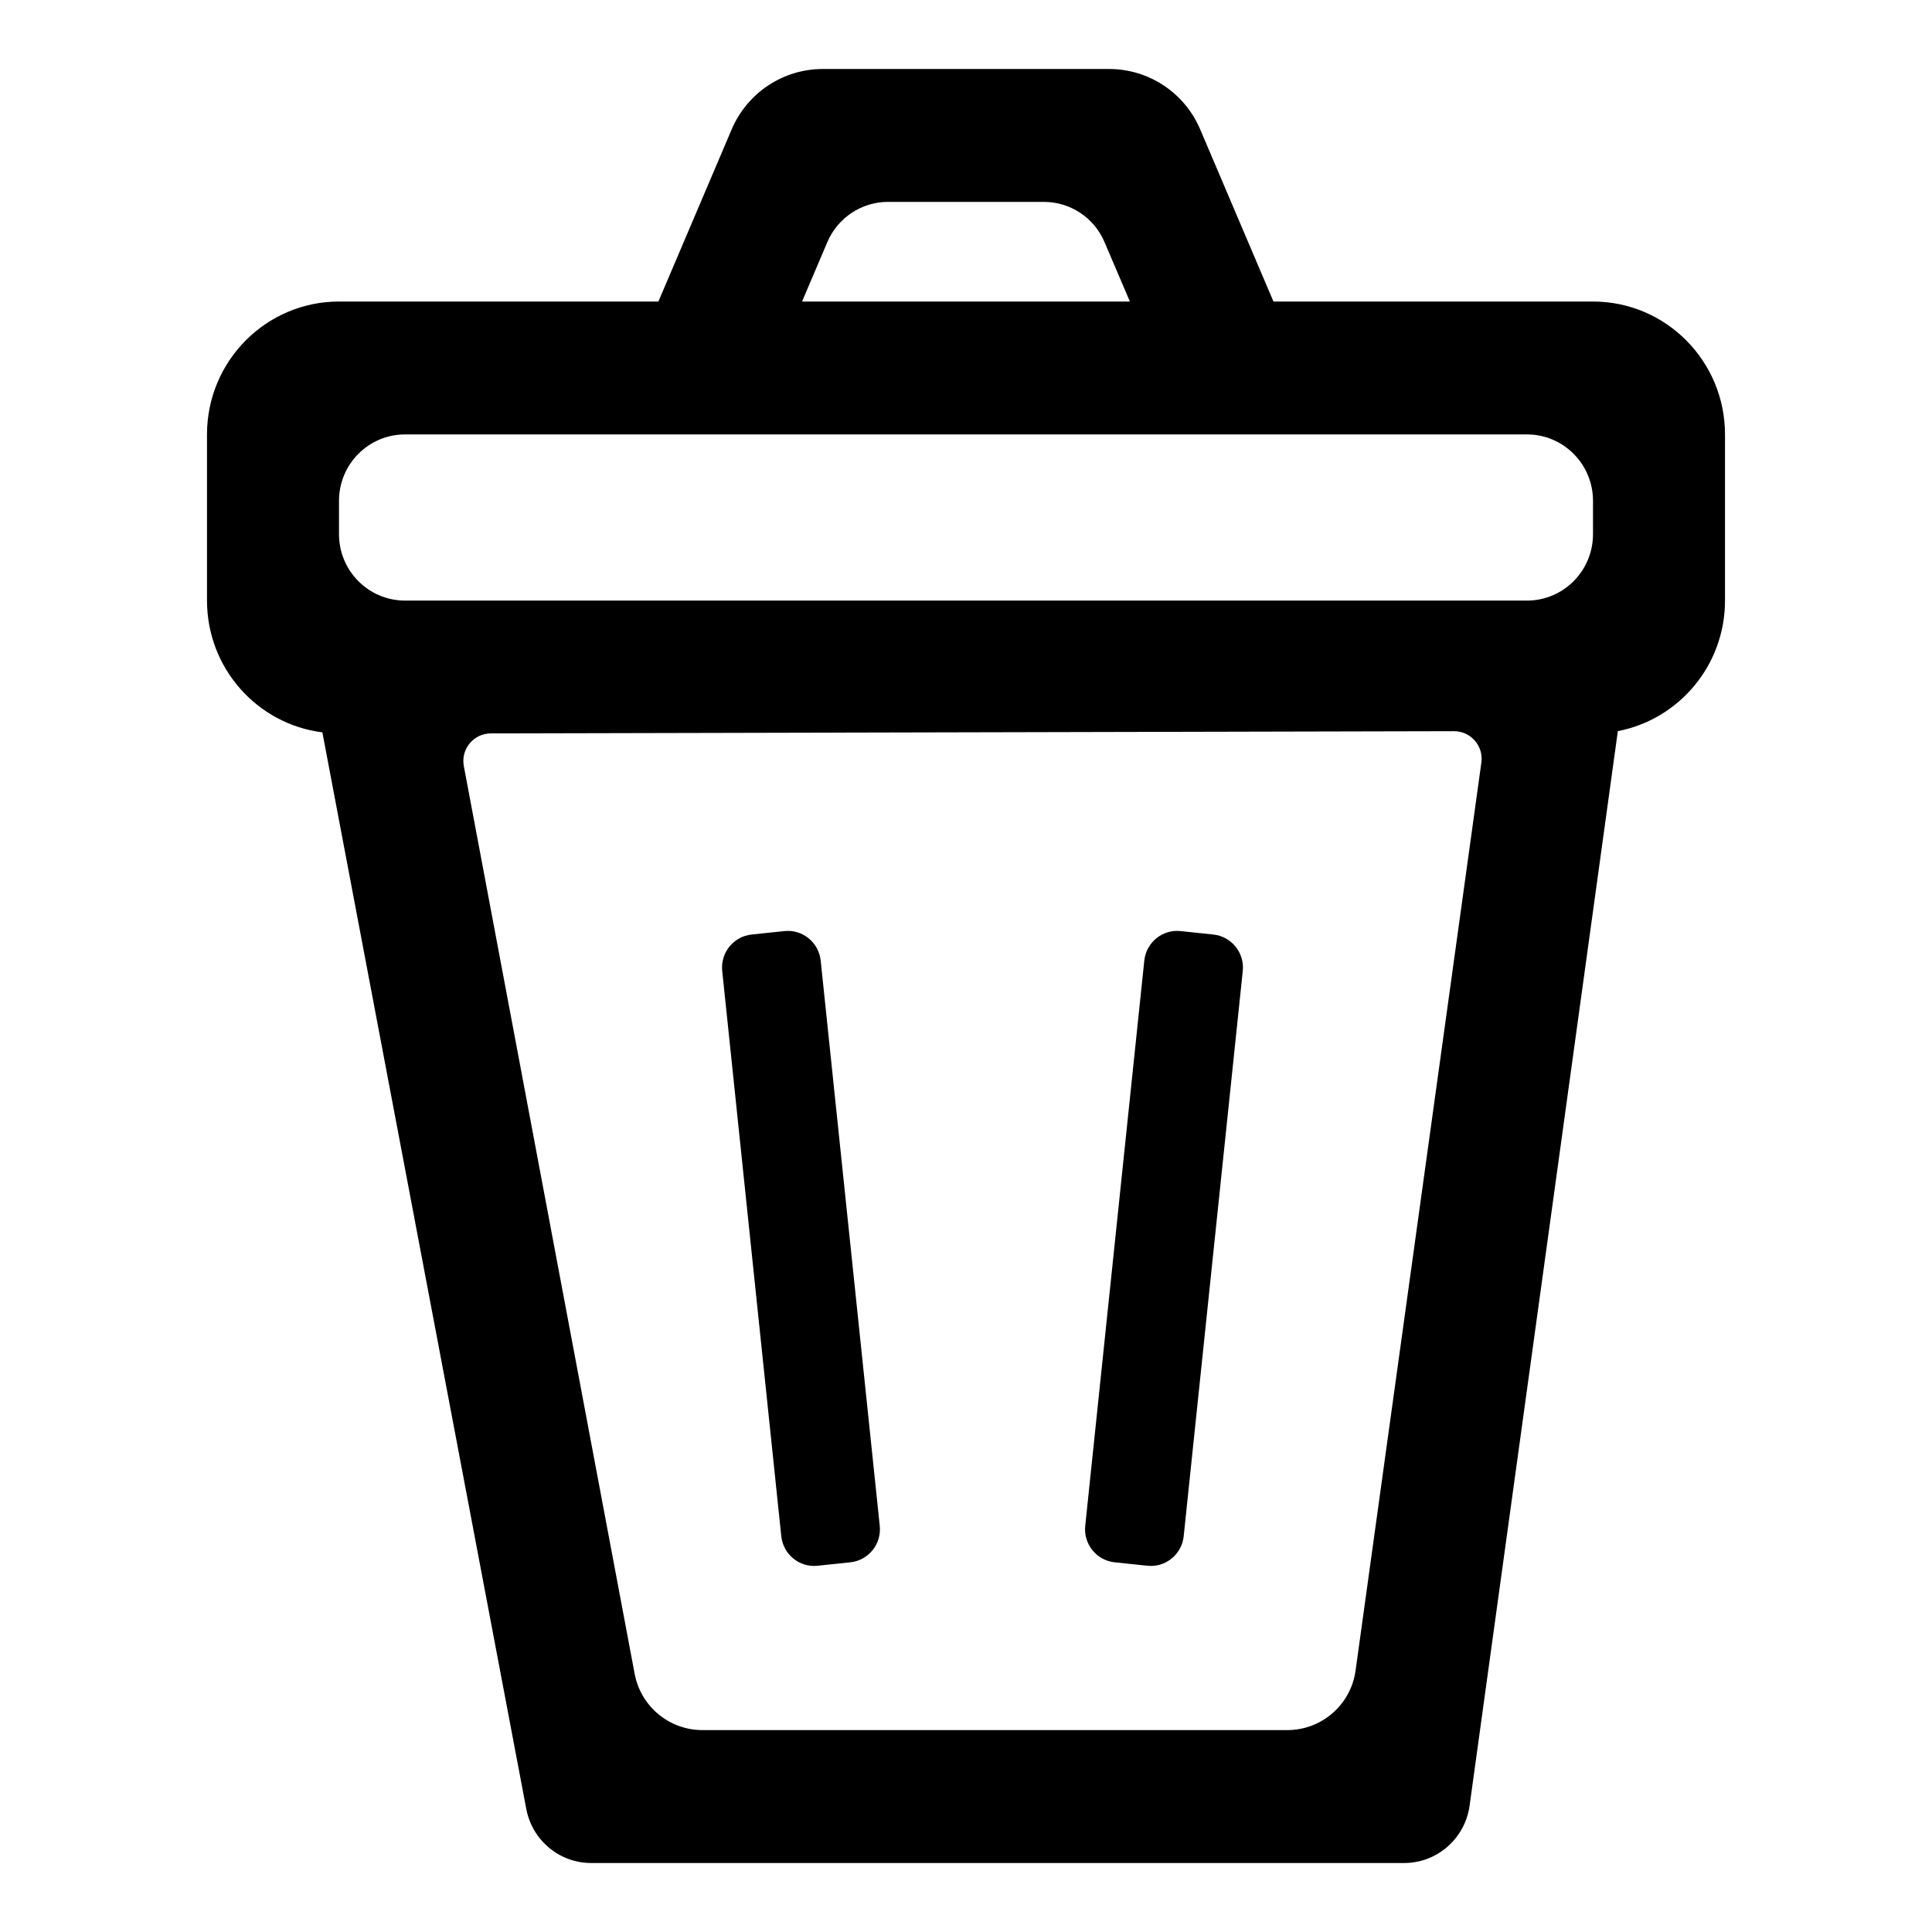
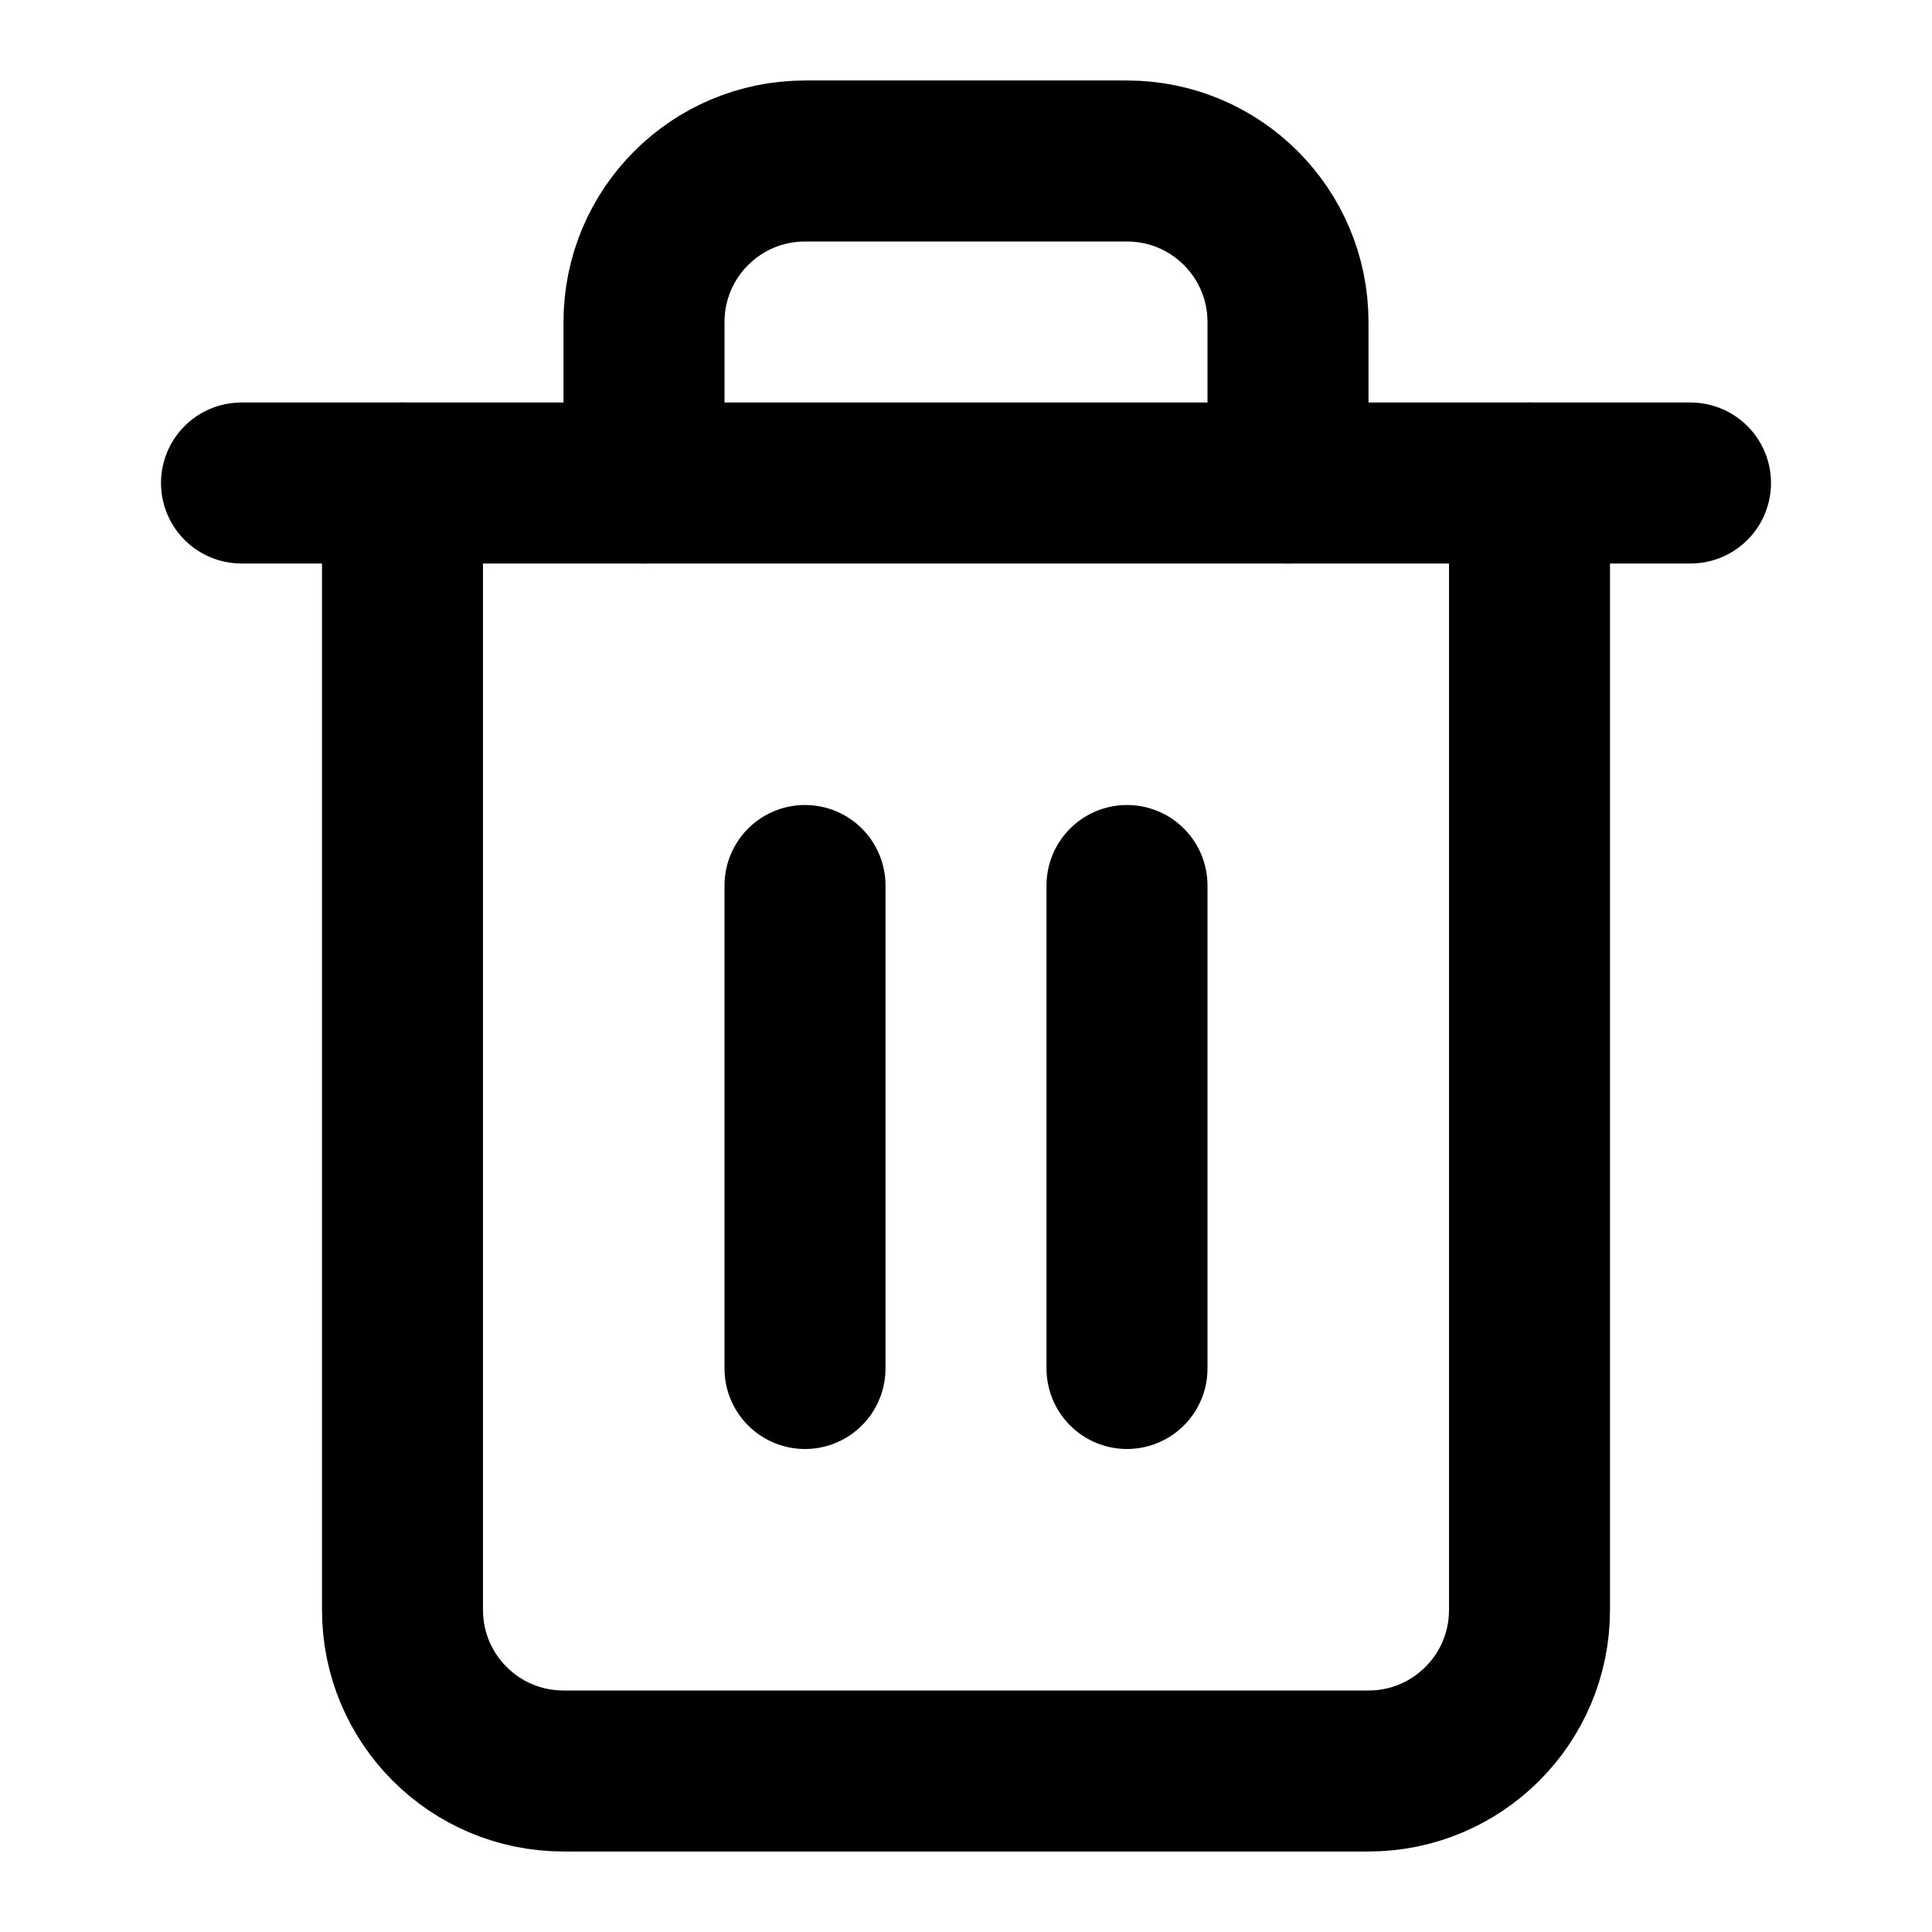
- <svg xmlns="http://www.w3.org/2000/svg" width="800px" height="800px" viewBox="0 0 28 28" fill="none">
-   <style>
-         g{
-         fill: black
-         }
- 
-         g:hover{
-         fill: red
-         }
-     </style>
-   <g>
-     <path d="M11.849 22.692C11.586 22.72 11.351 22.528 11.323 22.264L10.467 14.073C10.439 13.809 10.63 13.572 10.892 13.544L11.368 13.494C11.631 13.466 11.866 13.658 11.894 13.922L12.75 22.113C12.778 22.377 12.587 22.614 12.325 22.642L11.849 22.692Z" />
-     <path d="M16.153 22.642C15.891 22.614 15.7 22.377 15.728 22.113L16.584 13.922C16.612 13.658 16.847 13.466 17.11 13.494L17.585 13.544C17.848 13.572 18.039 13.809 18.011 14.073L17.155 22.264C17.127 22.528 16.892 22.72 16.629 22.692L16.153 22.642Z" />
-     <path clip-rule="evenodd" d="M11.923 1C11.349 1 10.831 1.344 10.604 1.875L9.542 4.37H4.913C3.857 4.37 3 5.233 3 6.296V8.704C3 9.685 3.729 10.495 4.672 10.614L7.629 26.226C7.719 26.676 8.111 27 8.567 27H20.351C20.824 27 21.226 26.651 21.297 26.18L23.447 10.596C24.331 10.426 25 9.644 25 8.704V6.296C25 5.233 24.143 4.37 23.087 4.37H18.456L17.394 1.875C17.168 1.344 16.649 1 16.075 1H11.923ZM16.375 4.37L16.008 3.51C15.858 3.155 15.512 2.926 15.129 2.926H12.869C12.487 2.926 12.141 3.155 11.99 3.51L11.624 4.37H16.375ZM21.469 11.052C21.503 10.811 21.315 10.596 21.072 10.597L7.114 10.629C6.864 10.629 6.676 10.857 6.722 11.102L9.198 24.259C9.287 24.732 9.7 25.074 10.181 25.074H18.656C19.155 25.074 19.578 24.706 19.646 24.211L21.469 11.052ZM22.13 8.704C22.659 8.704 23.087 8.273 23.087 7.741V7.259C23.087 6.727 22.659 6.296 22.13 6.296H5.87C5.341 6.296 4.913 6.727 4.913 7.259V7.741C4.913 8.273 5.341 8.704 5.87 8.704H22.13Z" fill-rule="evenodd" />
-   </g>
+ <svg xmlns="http://www.w3.org/2000/svg" id="delete" viewBox="0 0 24 24" fill="none" stroke="currentColor" stroke-width="2" stroke-linecap="round" stroke-linejoin="round">
+   <polyline points="3 6 5 6 21 6" />
+   <path d="M19 6v14a2 2 0 0 1-2 2H7a2 2 0 0 1-2-2V6m3 0V4a2 2 0 0 1 2-2h4a2 2 0 0 1 2 2v2" />
+   <line x1="10" y1="11" x2="10" y2="17" />
+   <line x1="14" y1="11" x2="14" y2="17" />
</svg>
